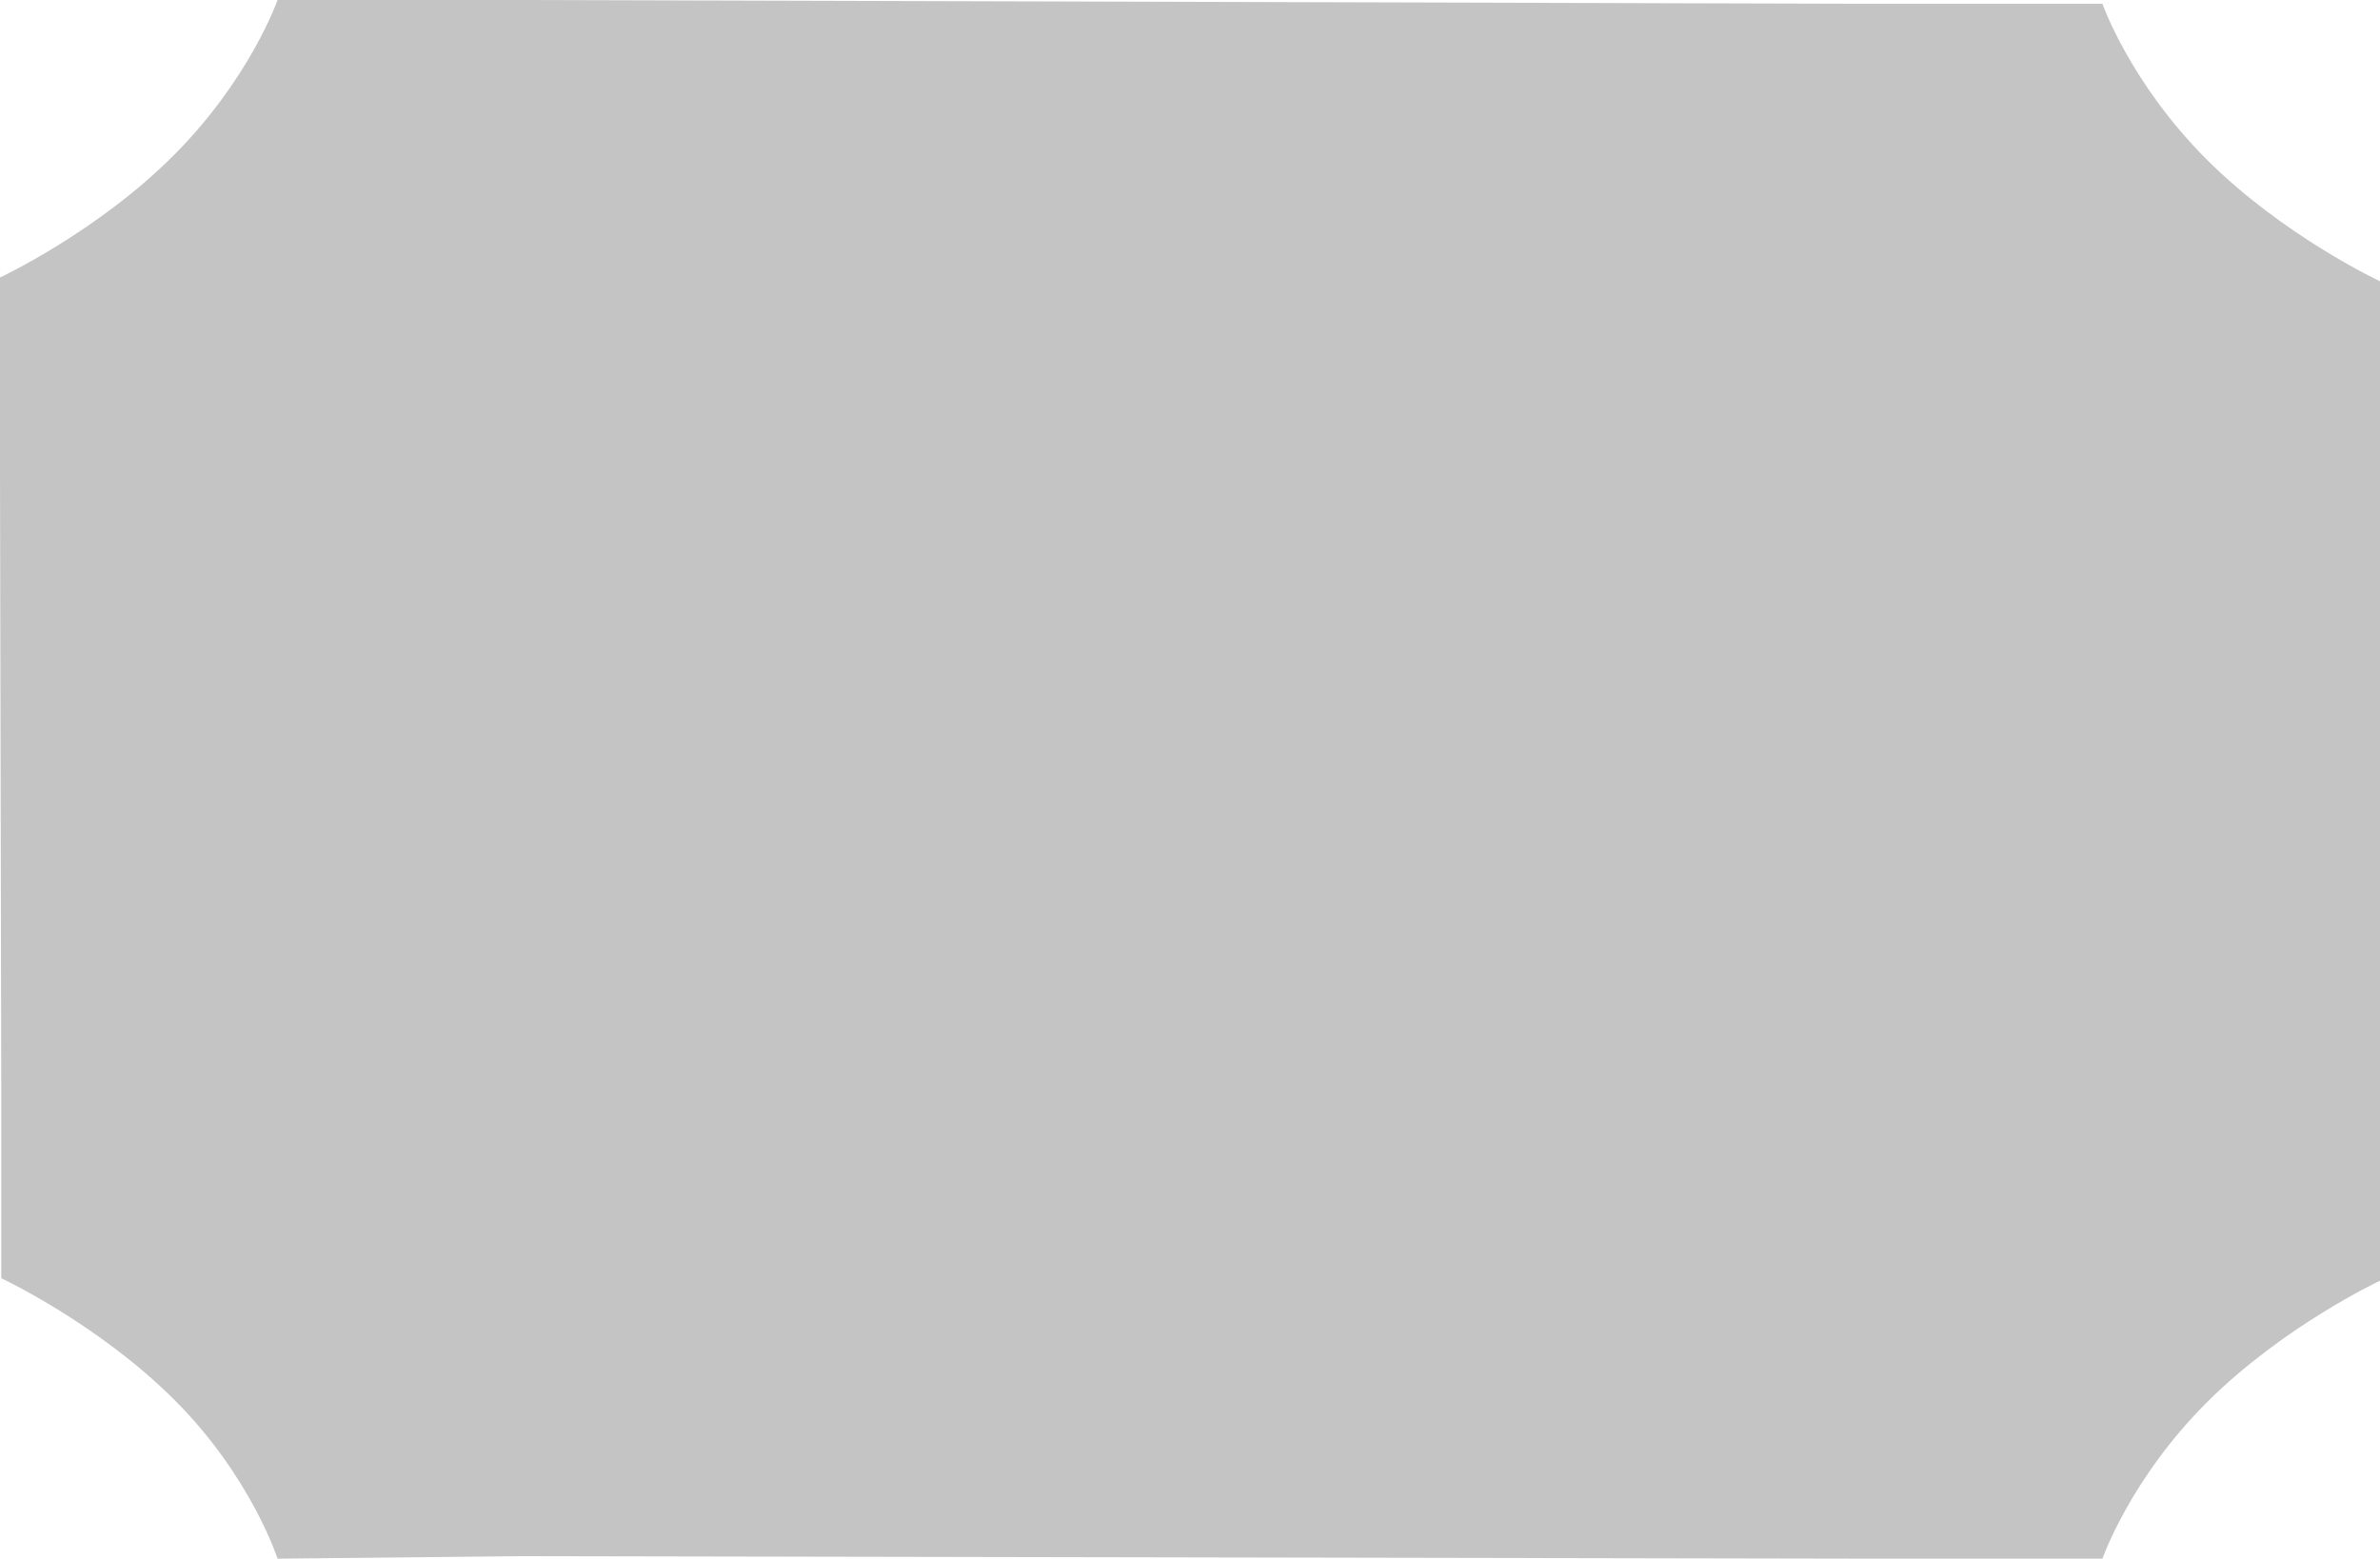
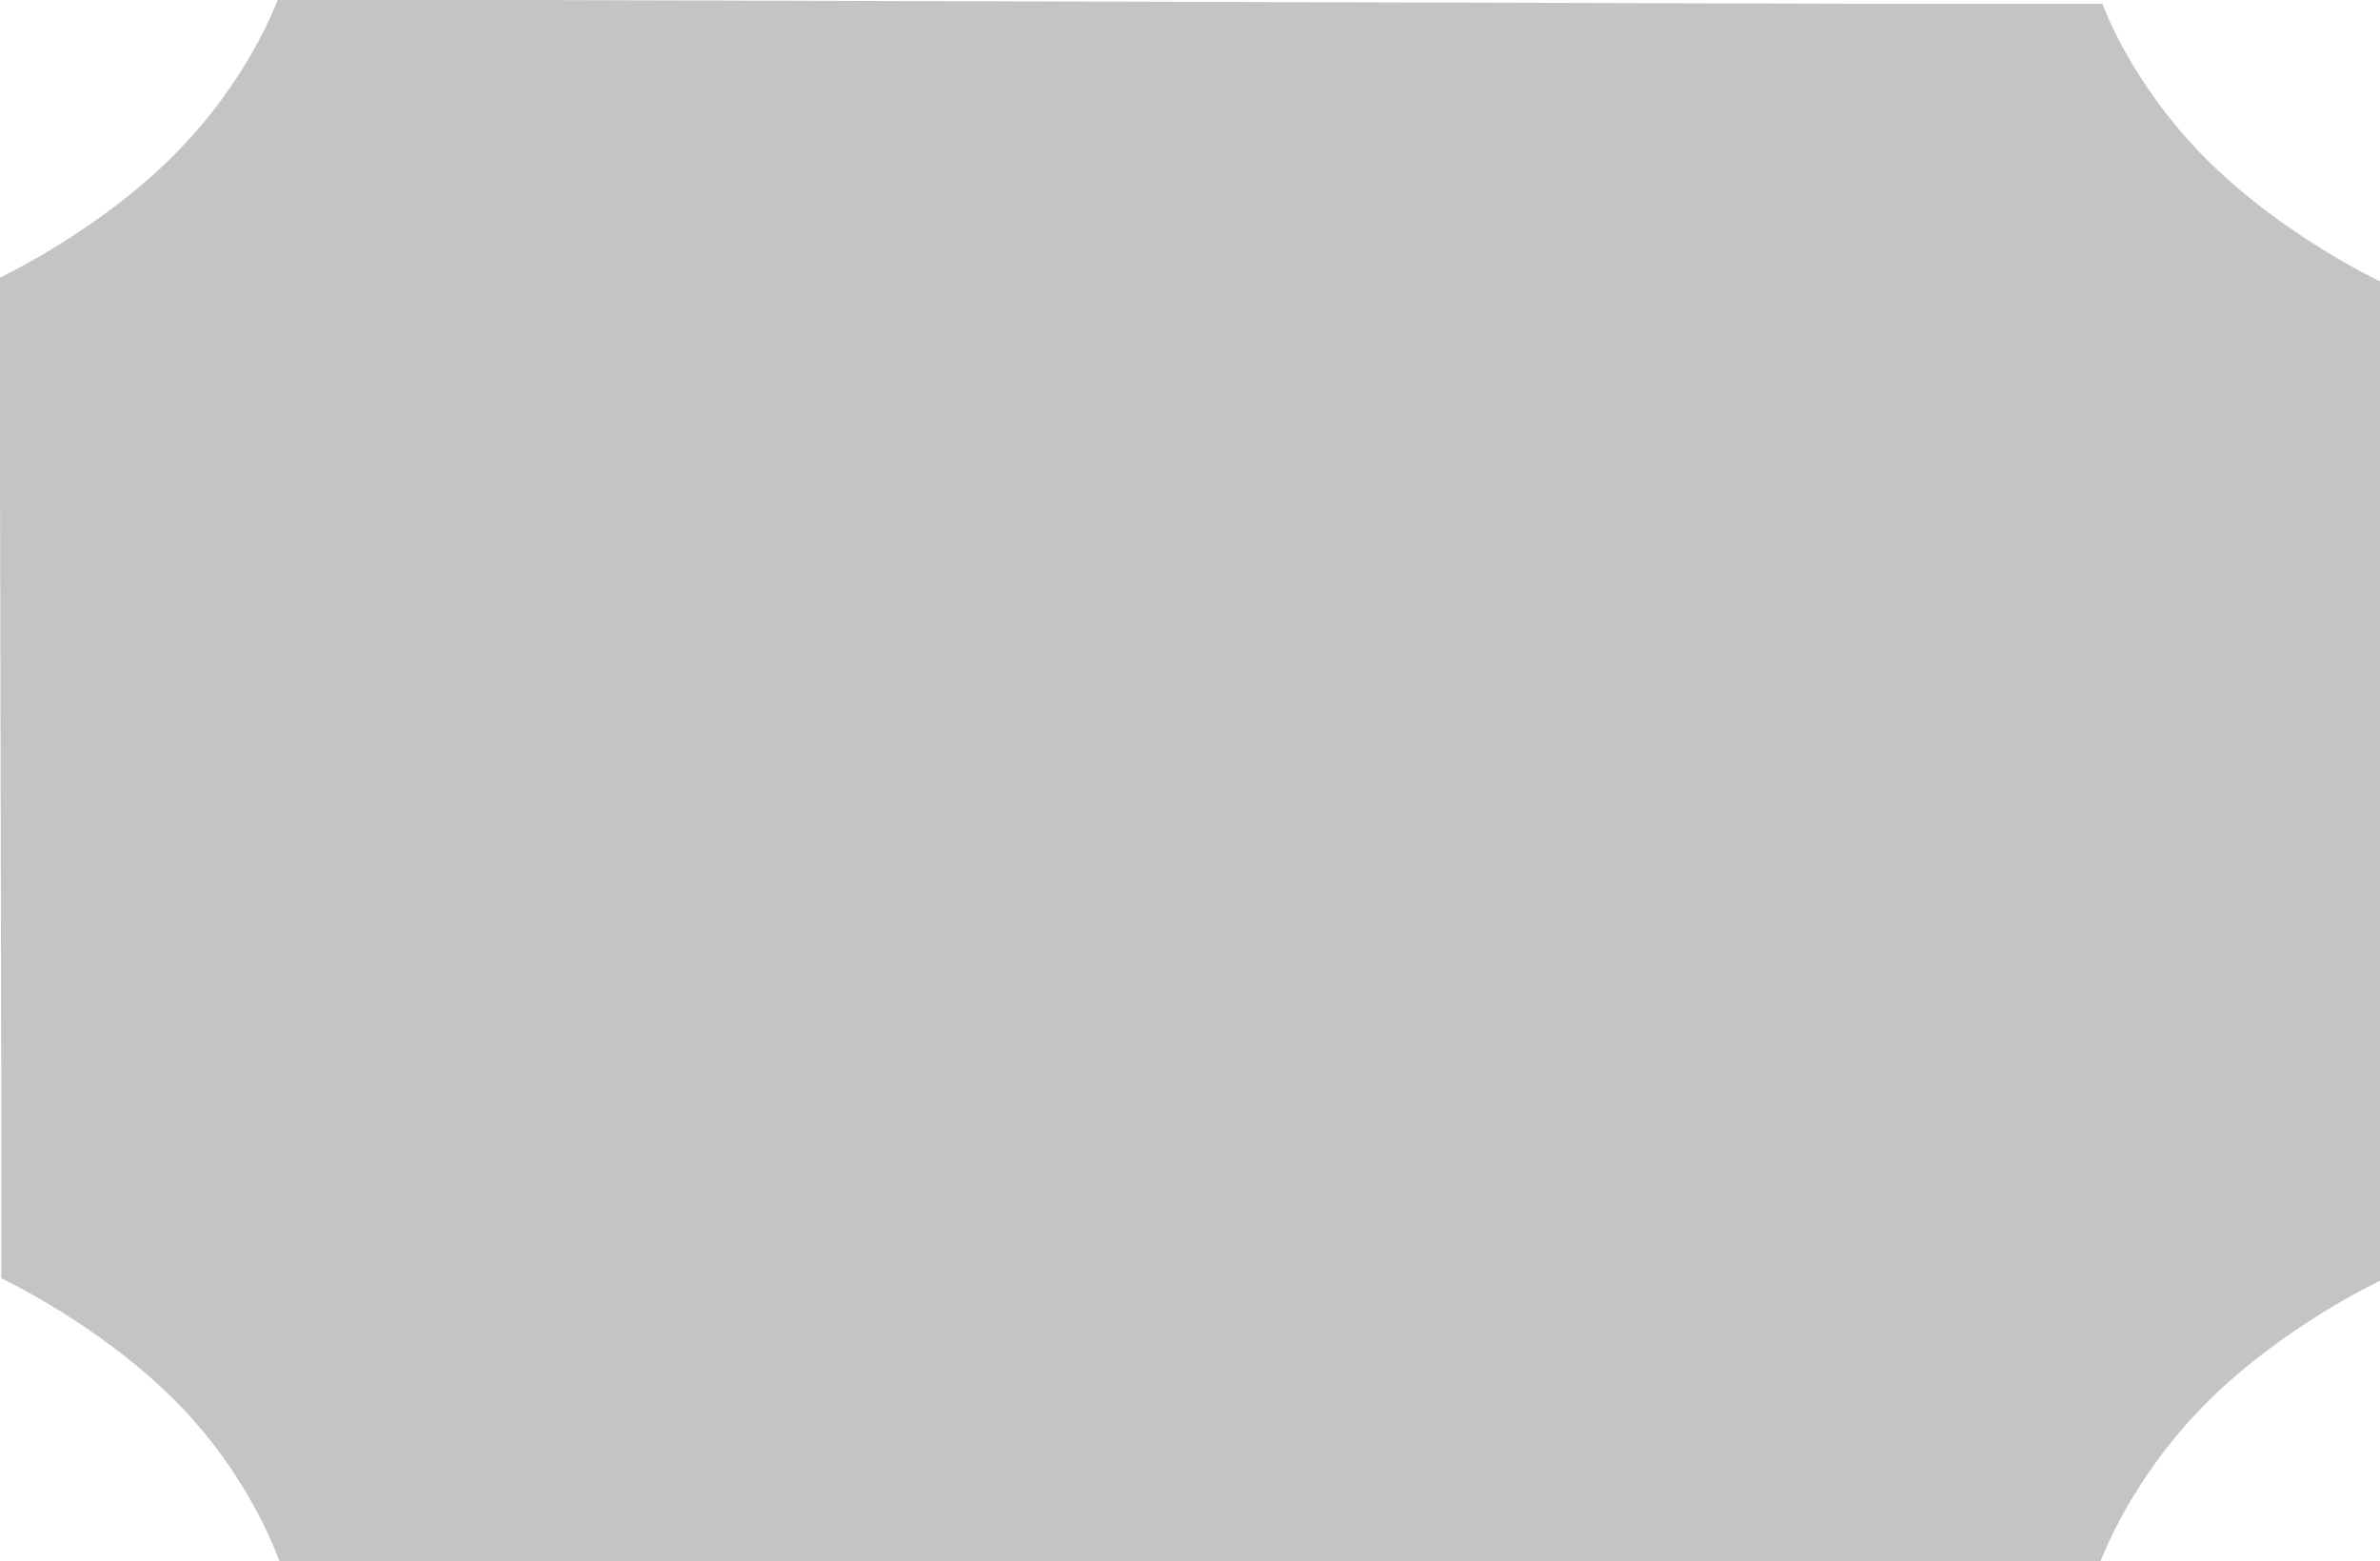
- <svg xmlns="http://www.w3.org/2000/svg" width="948" height="621" viewBox="0 0 948 621" fill="none">
-   <path d="M0 188.099V110.558C0 110.558 38.507 92.563 69.036 62.033C99.566 31.503 110.558 0 110.558 0H206.109L741.891 1.501H837.442C837.442 1.501 848.434 33.004 878.964 63.533C909.493 94.063 948 112.059 948 112.059V189.6V432.728V510.269C948 510.269 909.493 528.265 878.964 558.795C848.434 589.325 837.442 621 837.442 621H742L206.5 620L110.558 621C110.558 621 100.067 588.324 69.537 557.794C39.007 527.264 0.5 509.269 0.5 509.269V432.728L0 188.099Z" fill="#C4C4C4" />
+ <svg xmlns="http://www.w3.org/2000/svg" width="375" height="246" viewBox="0 0 375 246" fill="none">
+   <path d="M0 74.406V43.733C0 43.733 15.232 36.615 27.309 24.538C39.385 12.462 43.733 0 43.733 0H81.53L293.47 0.594H331.266C331.266 0.594 335.615 13.055 347.691 25.132C359.768 37.209 375 44.327 375 44.327V75V171.174V201.847C375 201.847 359.768 208.966 347.691 221.042C335.615 233.119 331 246 331 246H293.5H81.5H62.741H44C44 246 39.583 232.723 27.507 220.646C15.43 208.57 0.198 201.451 0.198 201.451V171.174L0 74.406Z" fill="#C4C4C4" />
</svg>
